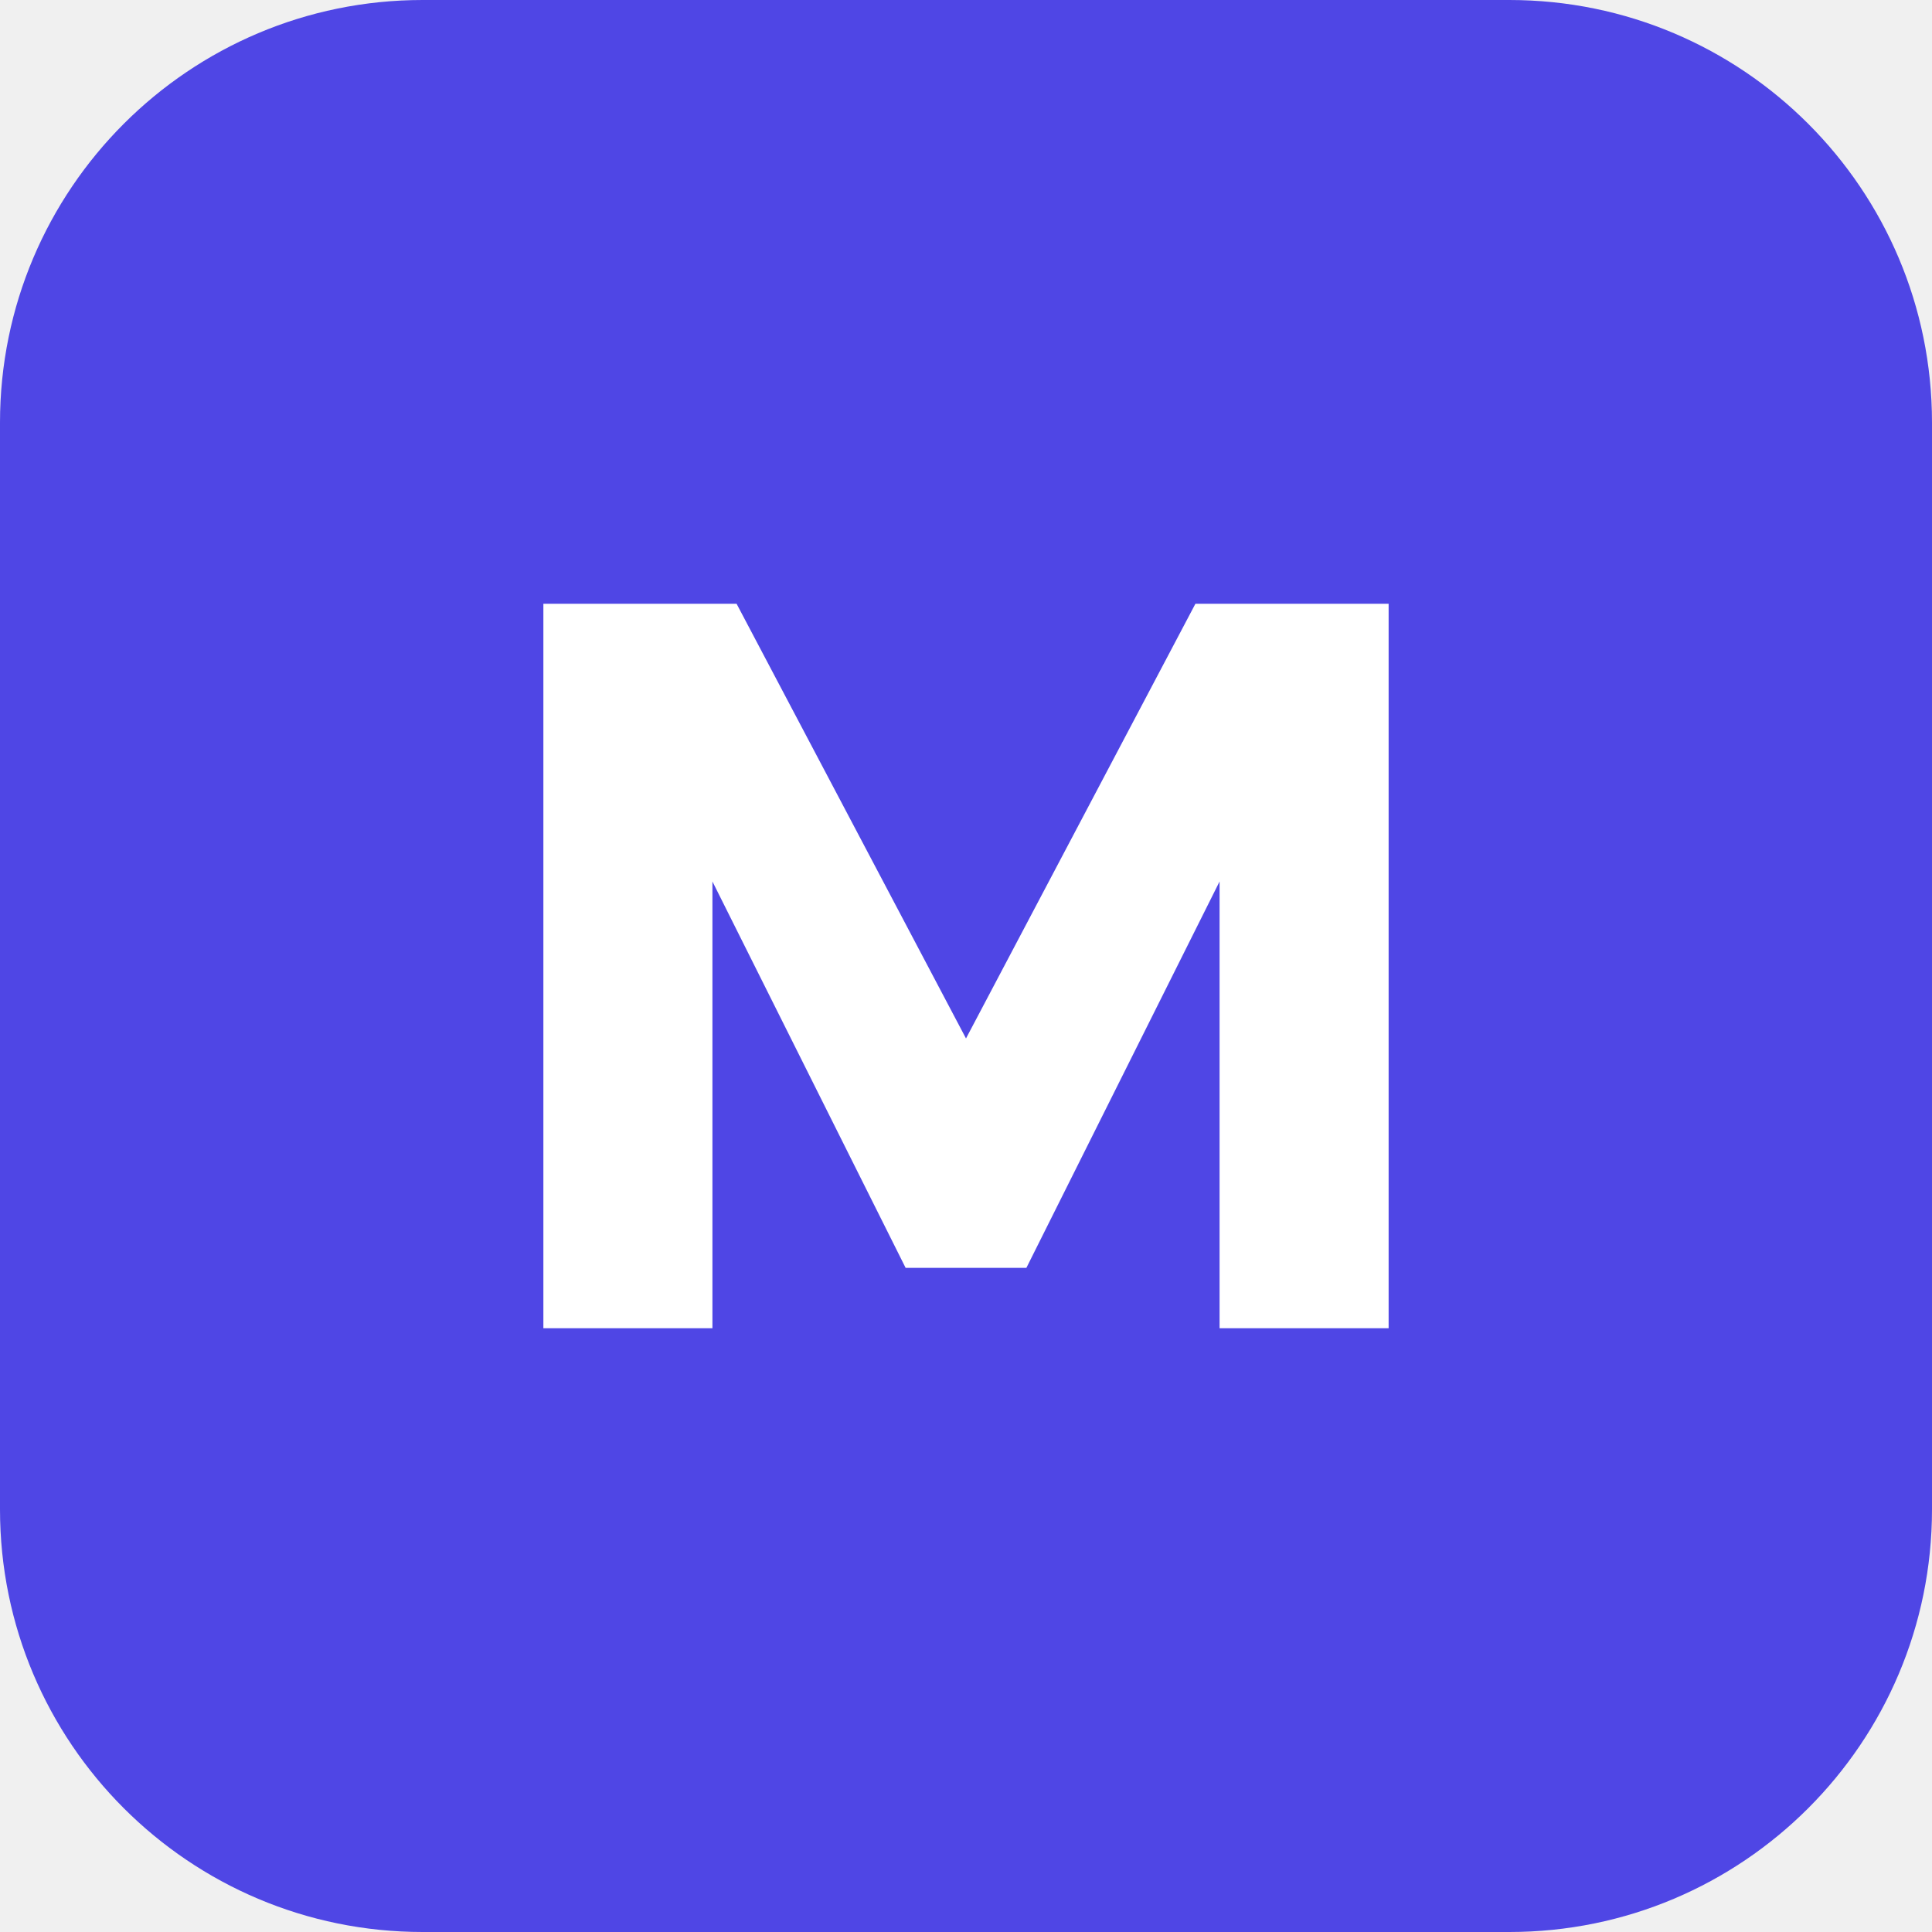
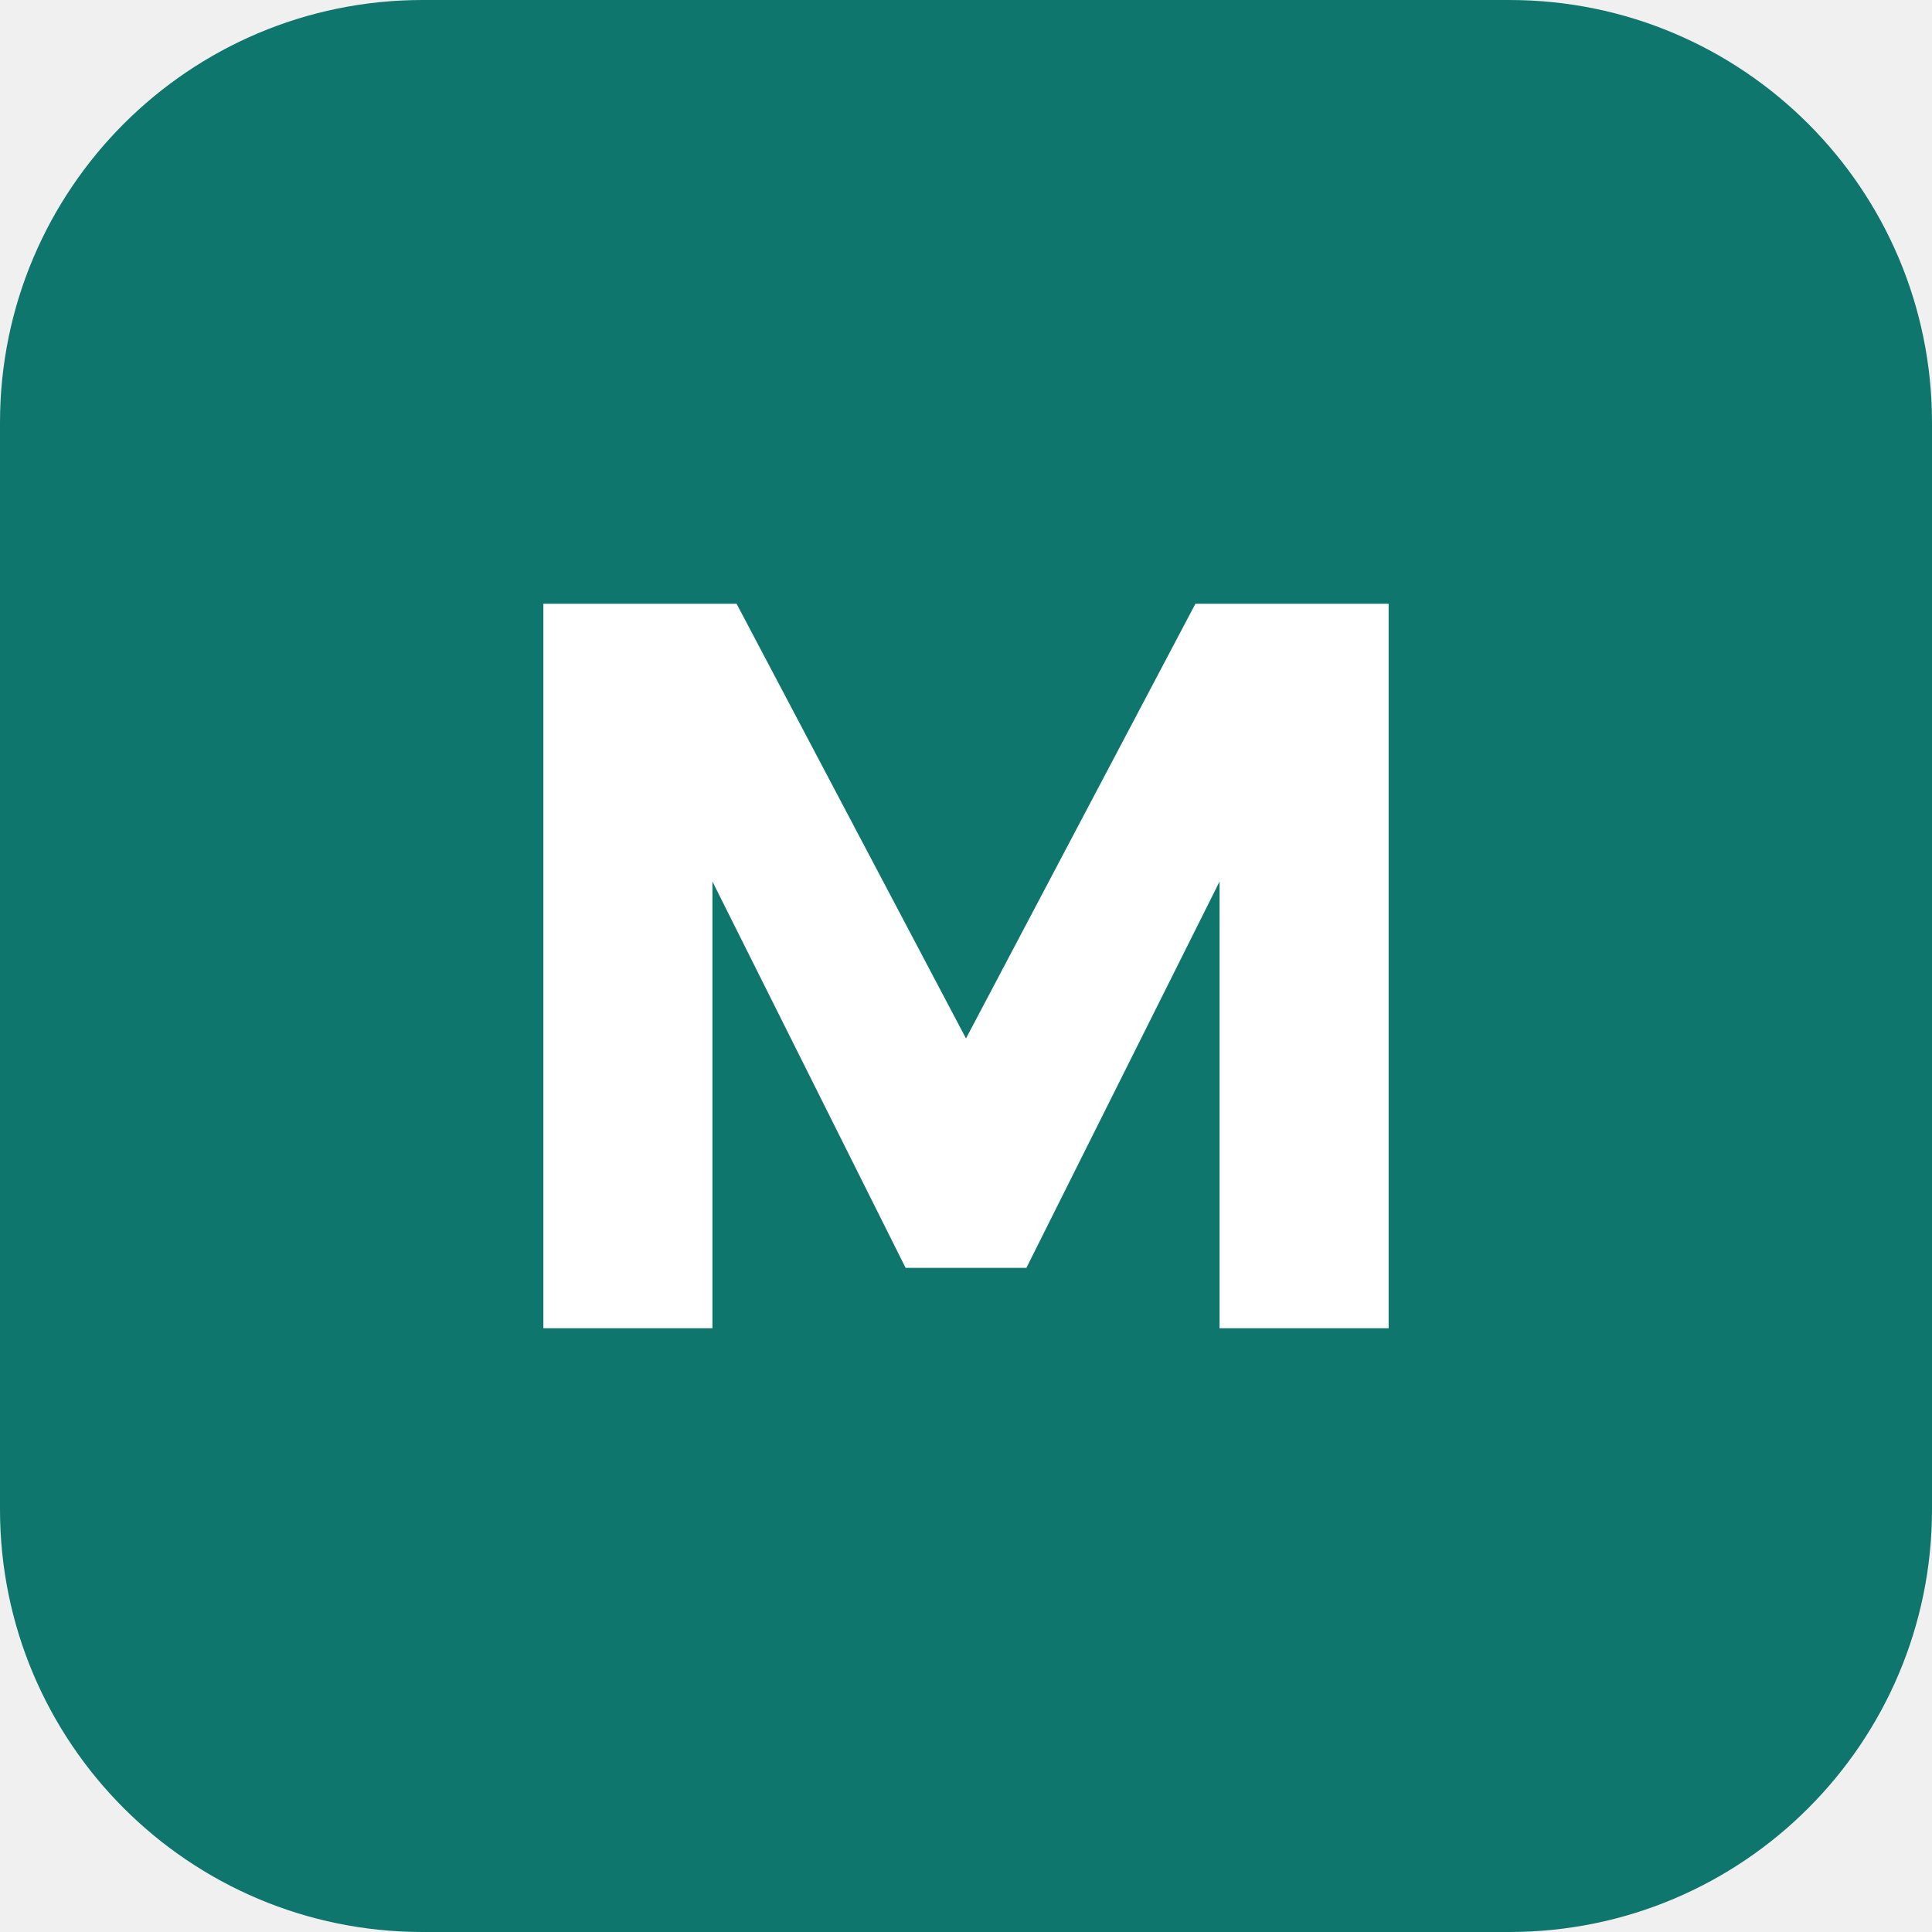
<svg xmlns="http://www.w3.org/2000/svg" viewBox="0 0 32 32">
-   <rect width="32" height="32" rx="7" fill="#4f46e5" />
+   <rect width="32" height="32" rx="7" fill="#0f766e" />
  <path d="M9 22V10h3.2l3.8 7.2L19.8 10H23v12h-2.8v-7.4L17 21h-2l-3.2-6.4V22z" fill="#fff" />
</svg>
